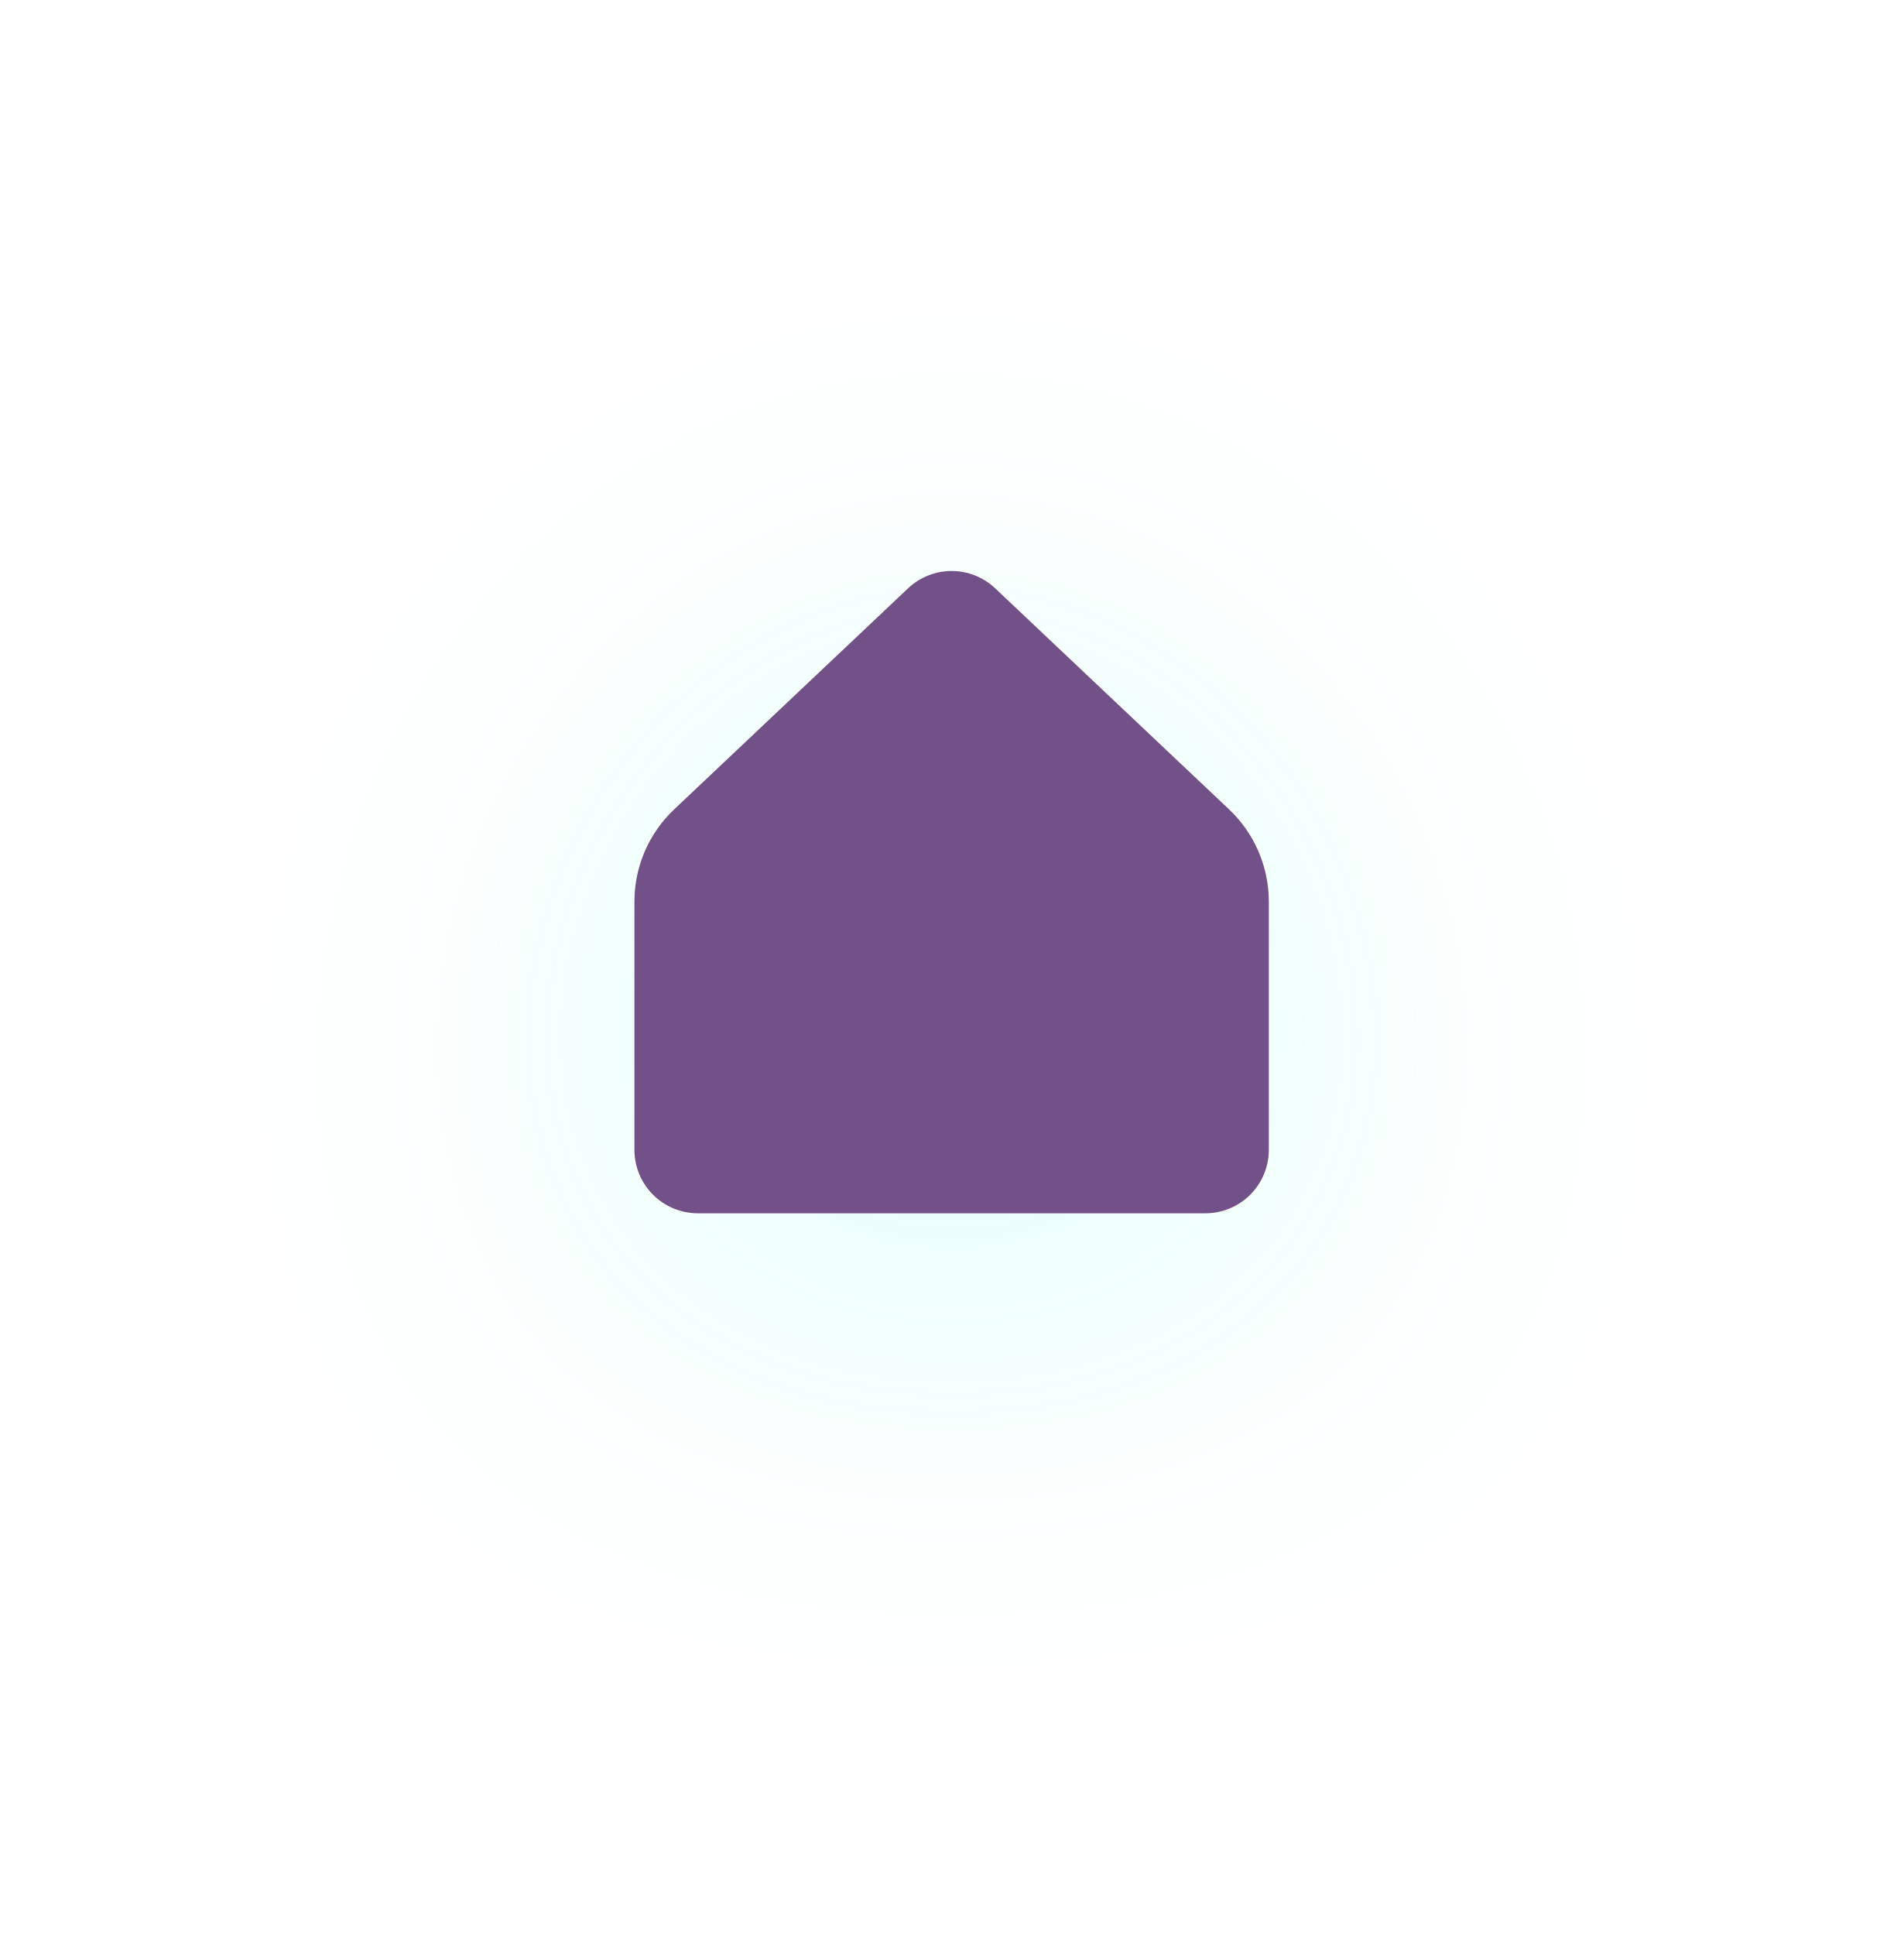
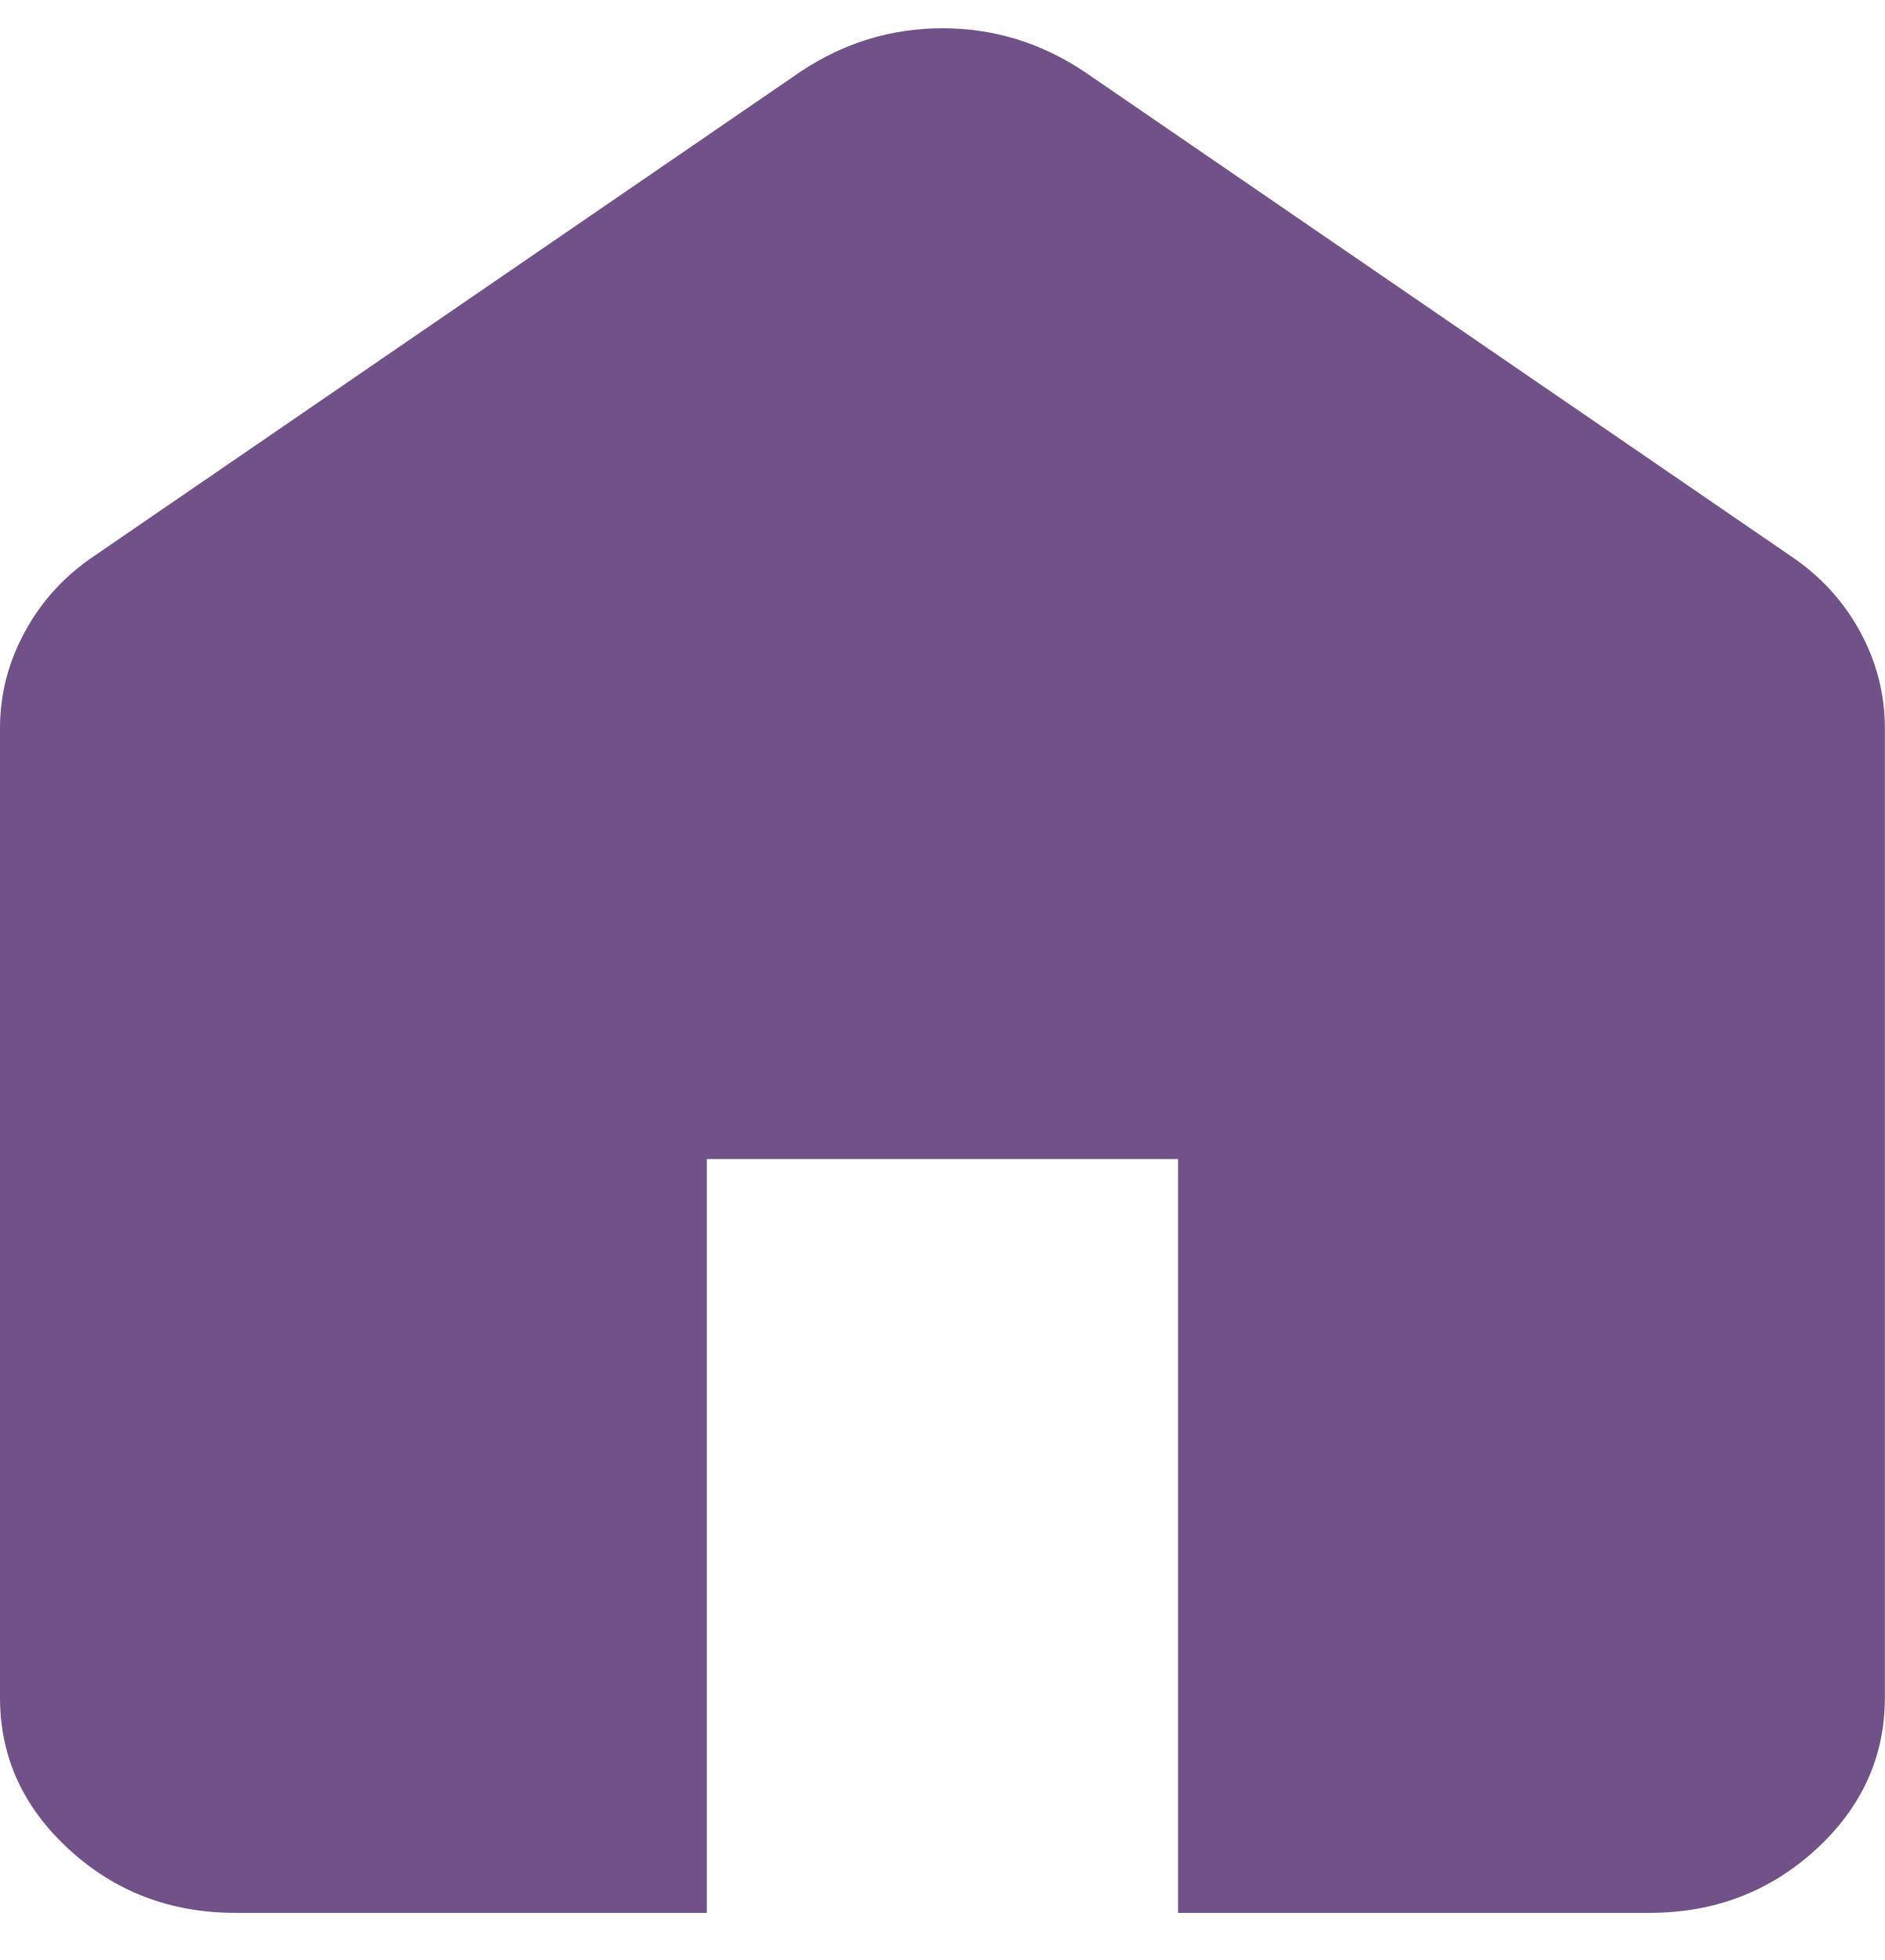
- <svg xmlns="http://www.w3.org/2000/svg" width="60" height="61" viewBox="0 0 60 61" fill="none">
-   <g id="Vector" filter="url(#filter0_d_2_128)">
-     <path d="M40 36.249V28.423C40 27.878 39.889 27.34 39.673 26.839C39.458 26.339 39.143 25.889 38.747 25.515L31.374 18.547C31.003 18.196 30.511 18 30 18C29.489 18 28.997 18.196 28.626 18.547L21.253 25.515C20.857 25.889 20.542 26.339 20.326 26.839C20.111 27.34 20 27.878 20 28.423V36.249C20 36.779 20.211 37.288 20.586 37.663C20.961 38.038 21.47 38.249 22 38.249H38C38.53 38.249 39.039 38.038 39.414 37.663C39.789 37.288 40 36.779 40 36.249Z" fill="#725188" />
-   </g>
-   <defs>
-     <filter id="filter0_d_2_128" x="0" y="0" width="60" height="60.249" filterUnits="userSpaceOnUse" color-interpolation-filters="sRGB">
-       <feFlood flood-opacity="0" result="BackgroundImageFix" />
-       <feColorMatrix in="SourceAlpha" type="matrix" values="0 0 0 0 0 0 0 0 0 0 0 0 0 0 0 0 0 0 127 0" result="hardAlpha" />
-       <feOffset dy="2" />
-       <feGaussianBlur stdDeviation="10" />
-       <feComposite in2="hardAlpha" operator="out" />
-       <feColorMatrix type="matrix" values="0 0 0 0 0.035 0 0 0 0 0.984 0 0 0 0 0.827 0 0 0 0.15 0" />
-       <feBlend mode="normal" in2="BackgroundImageFix" result="effect1_dropShadow_2_128" />
-       <feBlend mode="normal" in="SourceGraphic" in2="effect1_dropShadow_2_128" result="shape" />
-     </filter>
-   </defs>
+ <svg xmlns="http://www.w3.org/2000/svg" width="25" height="26" viewBox="0 0 25 26" fill="none">
+   <path d="M3.125 25.375C2.266 25.375 1.53 25.096 0.919 24.536C0.306 23.976 0 23.304 0 22.518V9.661C0 9.208 0.111 8.78 0.333 8.375C0.554 7.97 0.859 7.637 1.25 7.375L10.625 0.946C10.912 0.756 11.211 0.613 11.523 0.518C11.836 0.423 12.162 0.375 12.5 0.375C12.838 0.375 13.164 0.423 13.477 0.518C13.789 0.613 14.088 0.756 14.375 0.946L23.75 7.375C24.141 7.637 24.447 7.97 24.669 8.375C24.89 8.78 25 9.208 25 9.661V22.518C25 23.304 24.694 23.976 24.083 24.536C23.47 25.096 22.734 25.375 21.875 25.375H15.625V15.375H9.375V25.375H3.125Z" fill="#725188" />
</svg>
